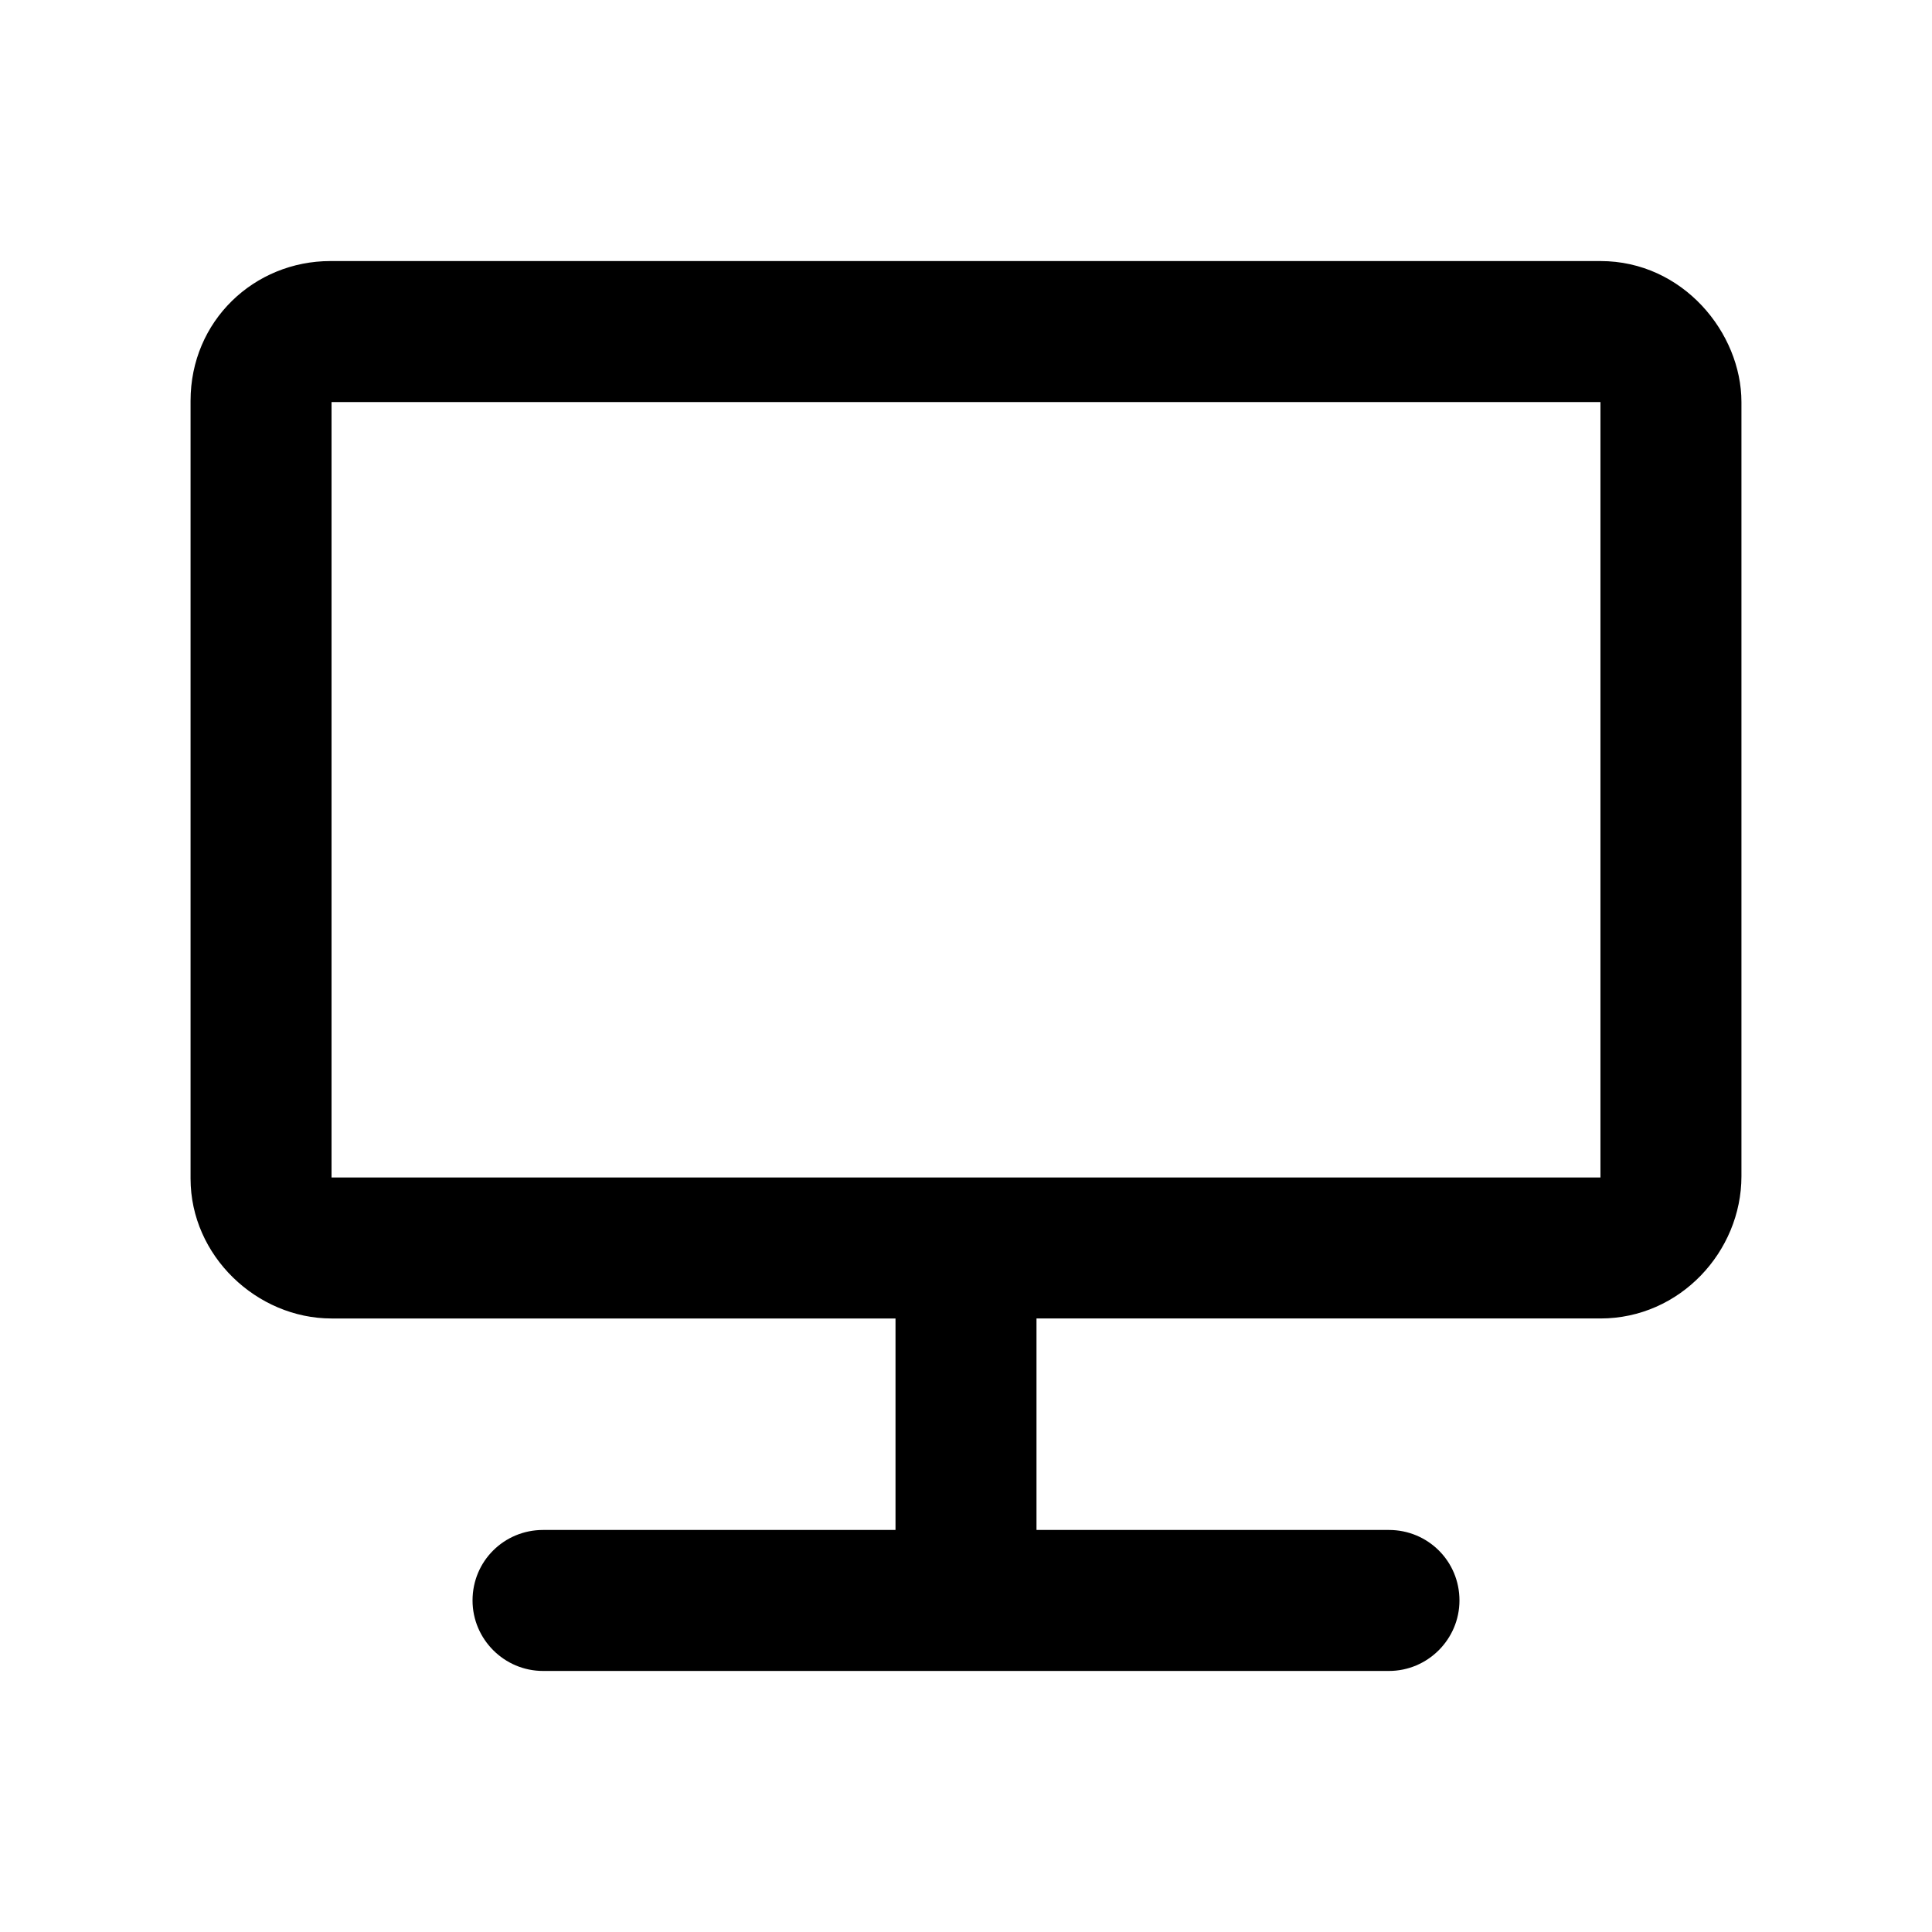
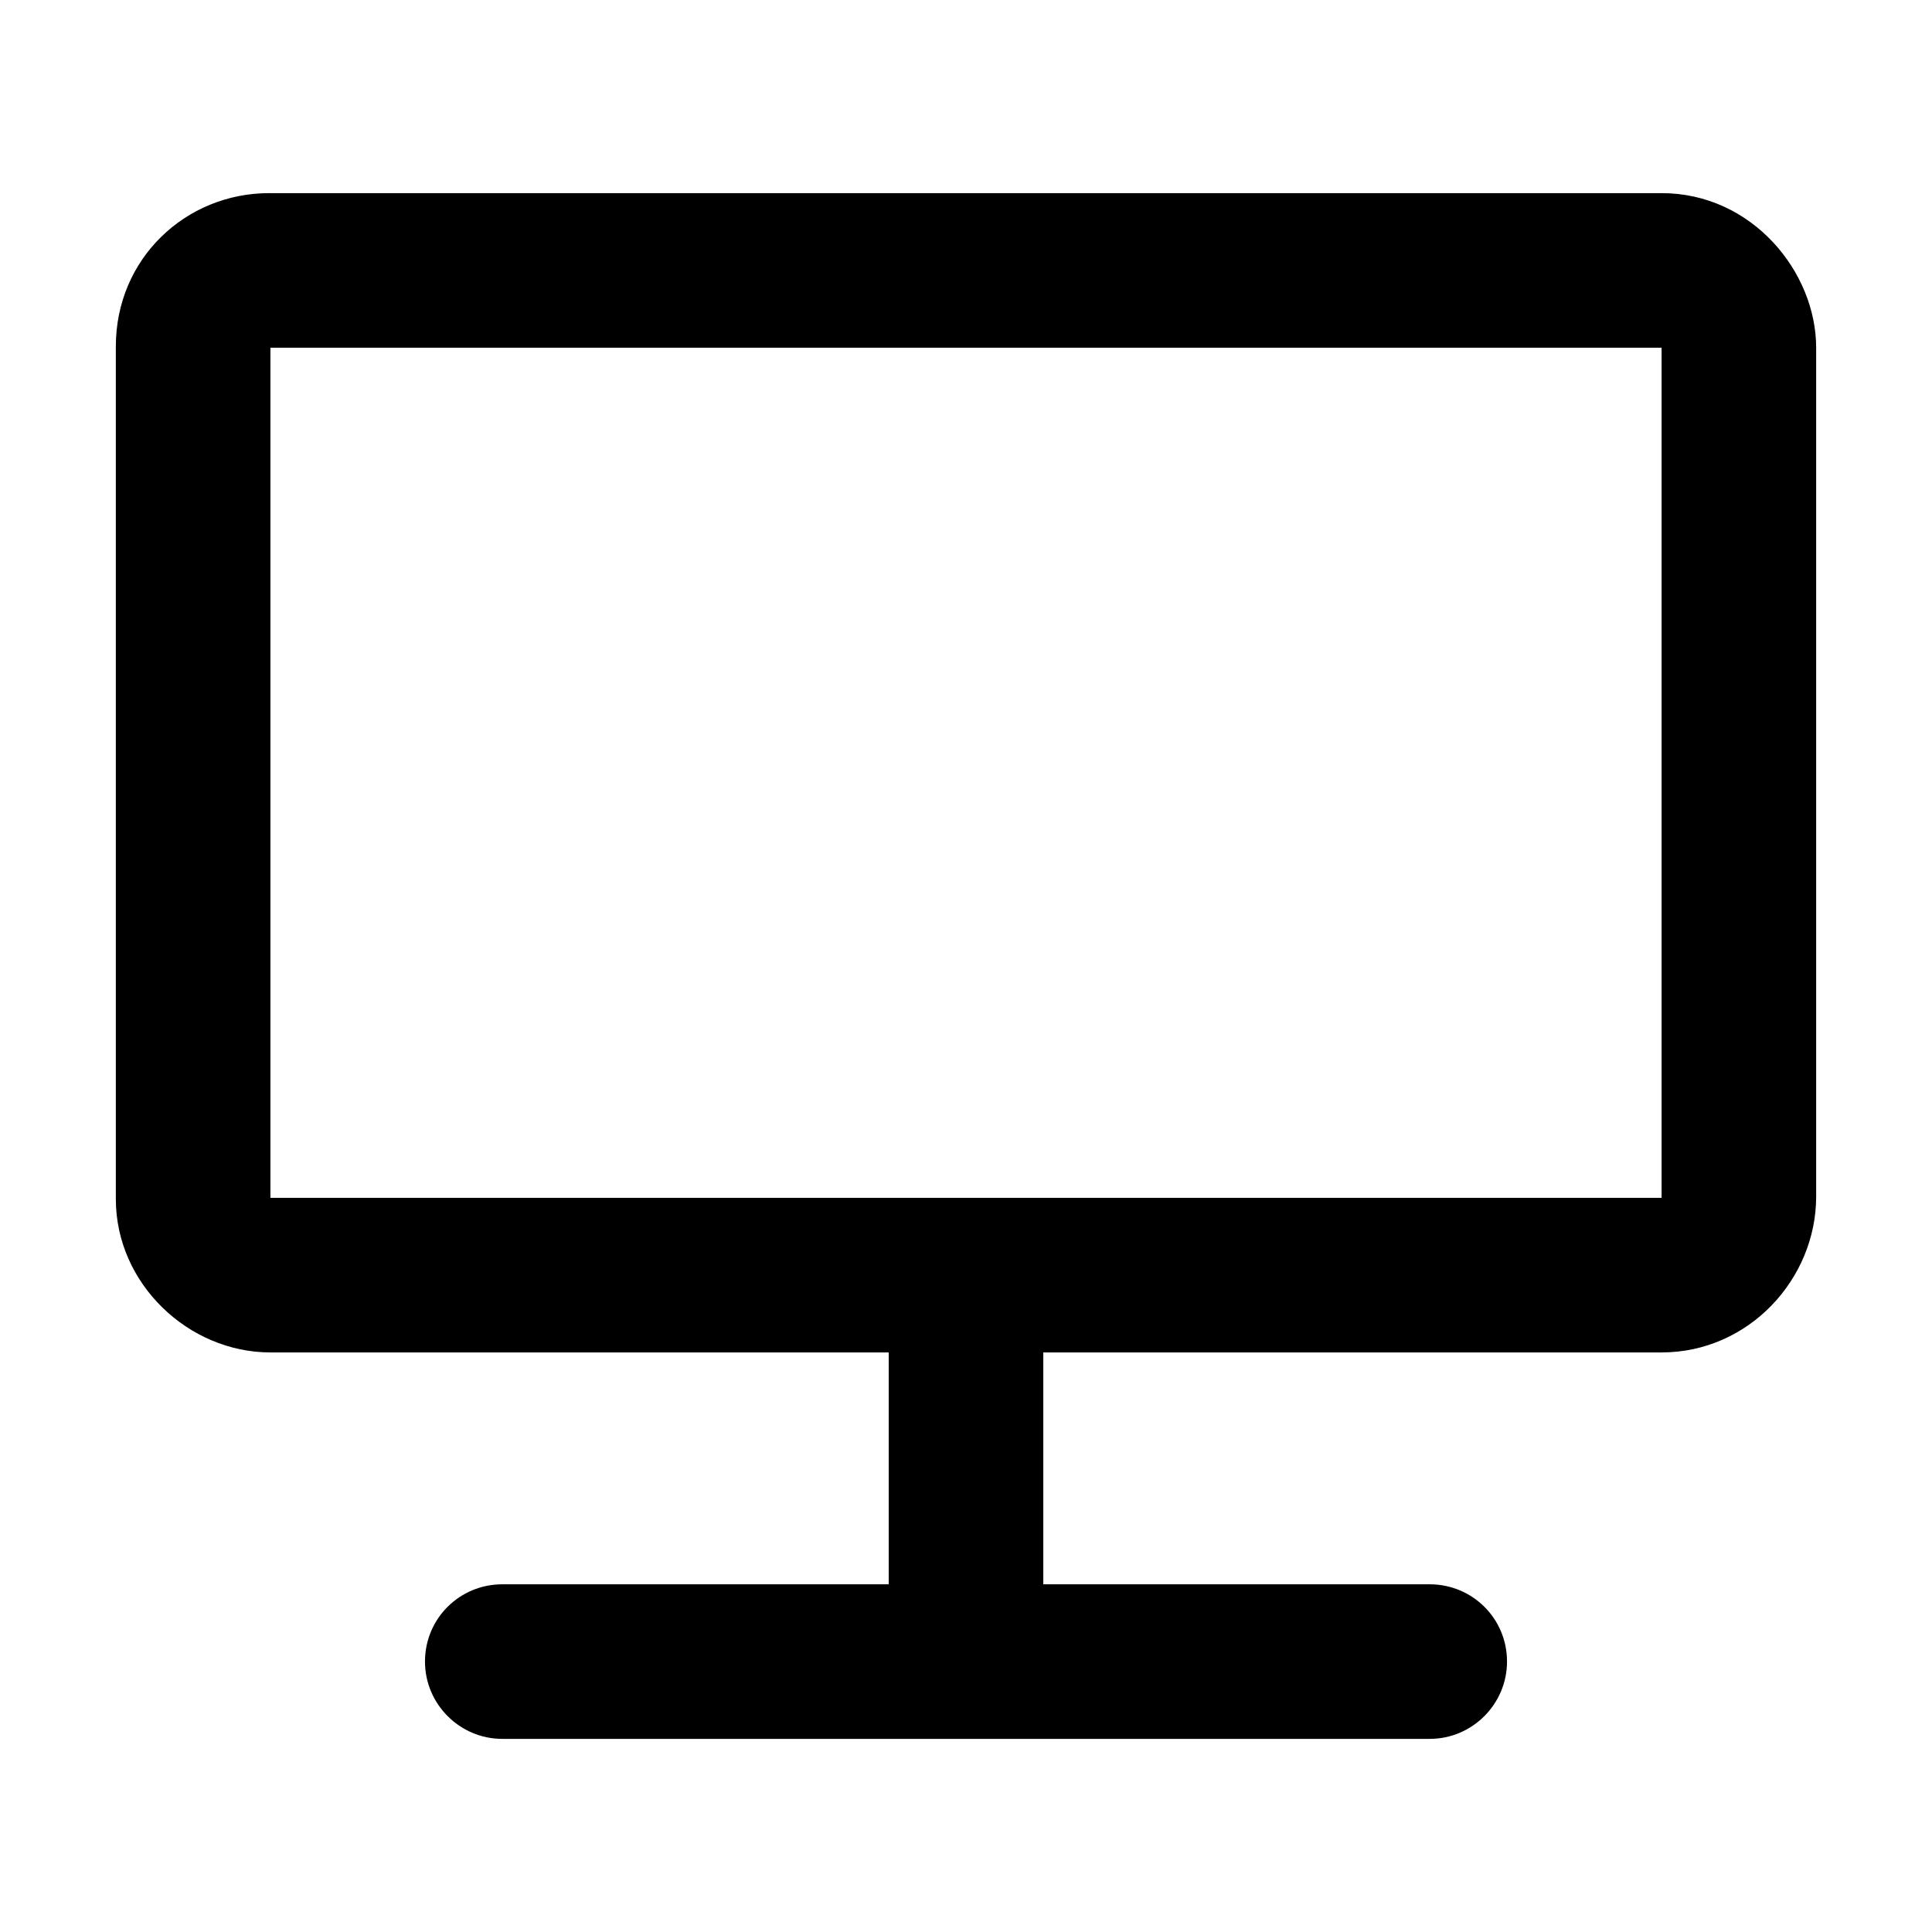
- <svg xmlns="http://www.w3.org/2000/svg" t="1789609102769" class="icon" viewBox="0 0 1024 1024" version="1.1" p-id="21986" width="32" height="32">
+ <svg xmlns="http://www.w3.org/2000/svg" t="1789609102769" class="icon" viewBox="45 45 934 934" version="1.1" p-id="21986" width="32" height="32">
  <path d="M848.273 138.364H175.145c-40.357 0-74.145 31.635-74.145 74.103v412.218c0 40.966 35.15 74.134 74.727 74.134h298.909V810.91H287.818c-20.552 0-37.364 16.438-37.364 37.364 0 20.543 16.812 37.364 37.364 37.364h448.364c20.547 0 37.364-16.821 37.364-37.364 0-20.926-16.816-37.364-37.364-37.364H549.364V698.818h298.909c42.156 0 74.727-35.503 74.727-75.352V213.091c0-36.67-31.015-74.727-74.727-74.727z m0 485.727H175.727v-411h672.545v411z" fill="#000000" p-id="21987" />
</svg>
